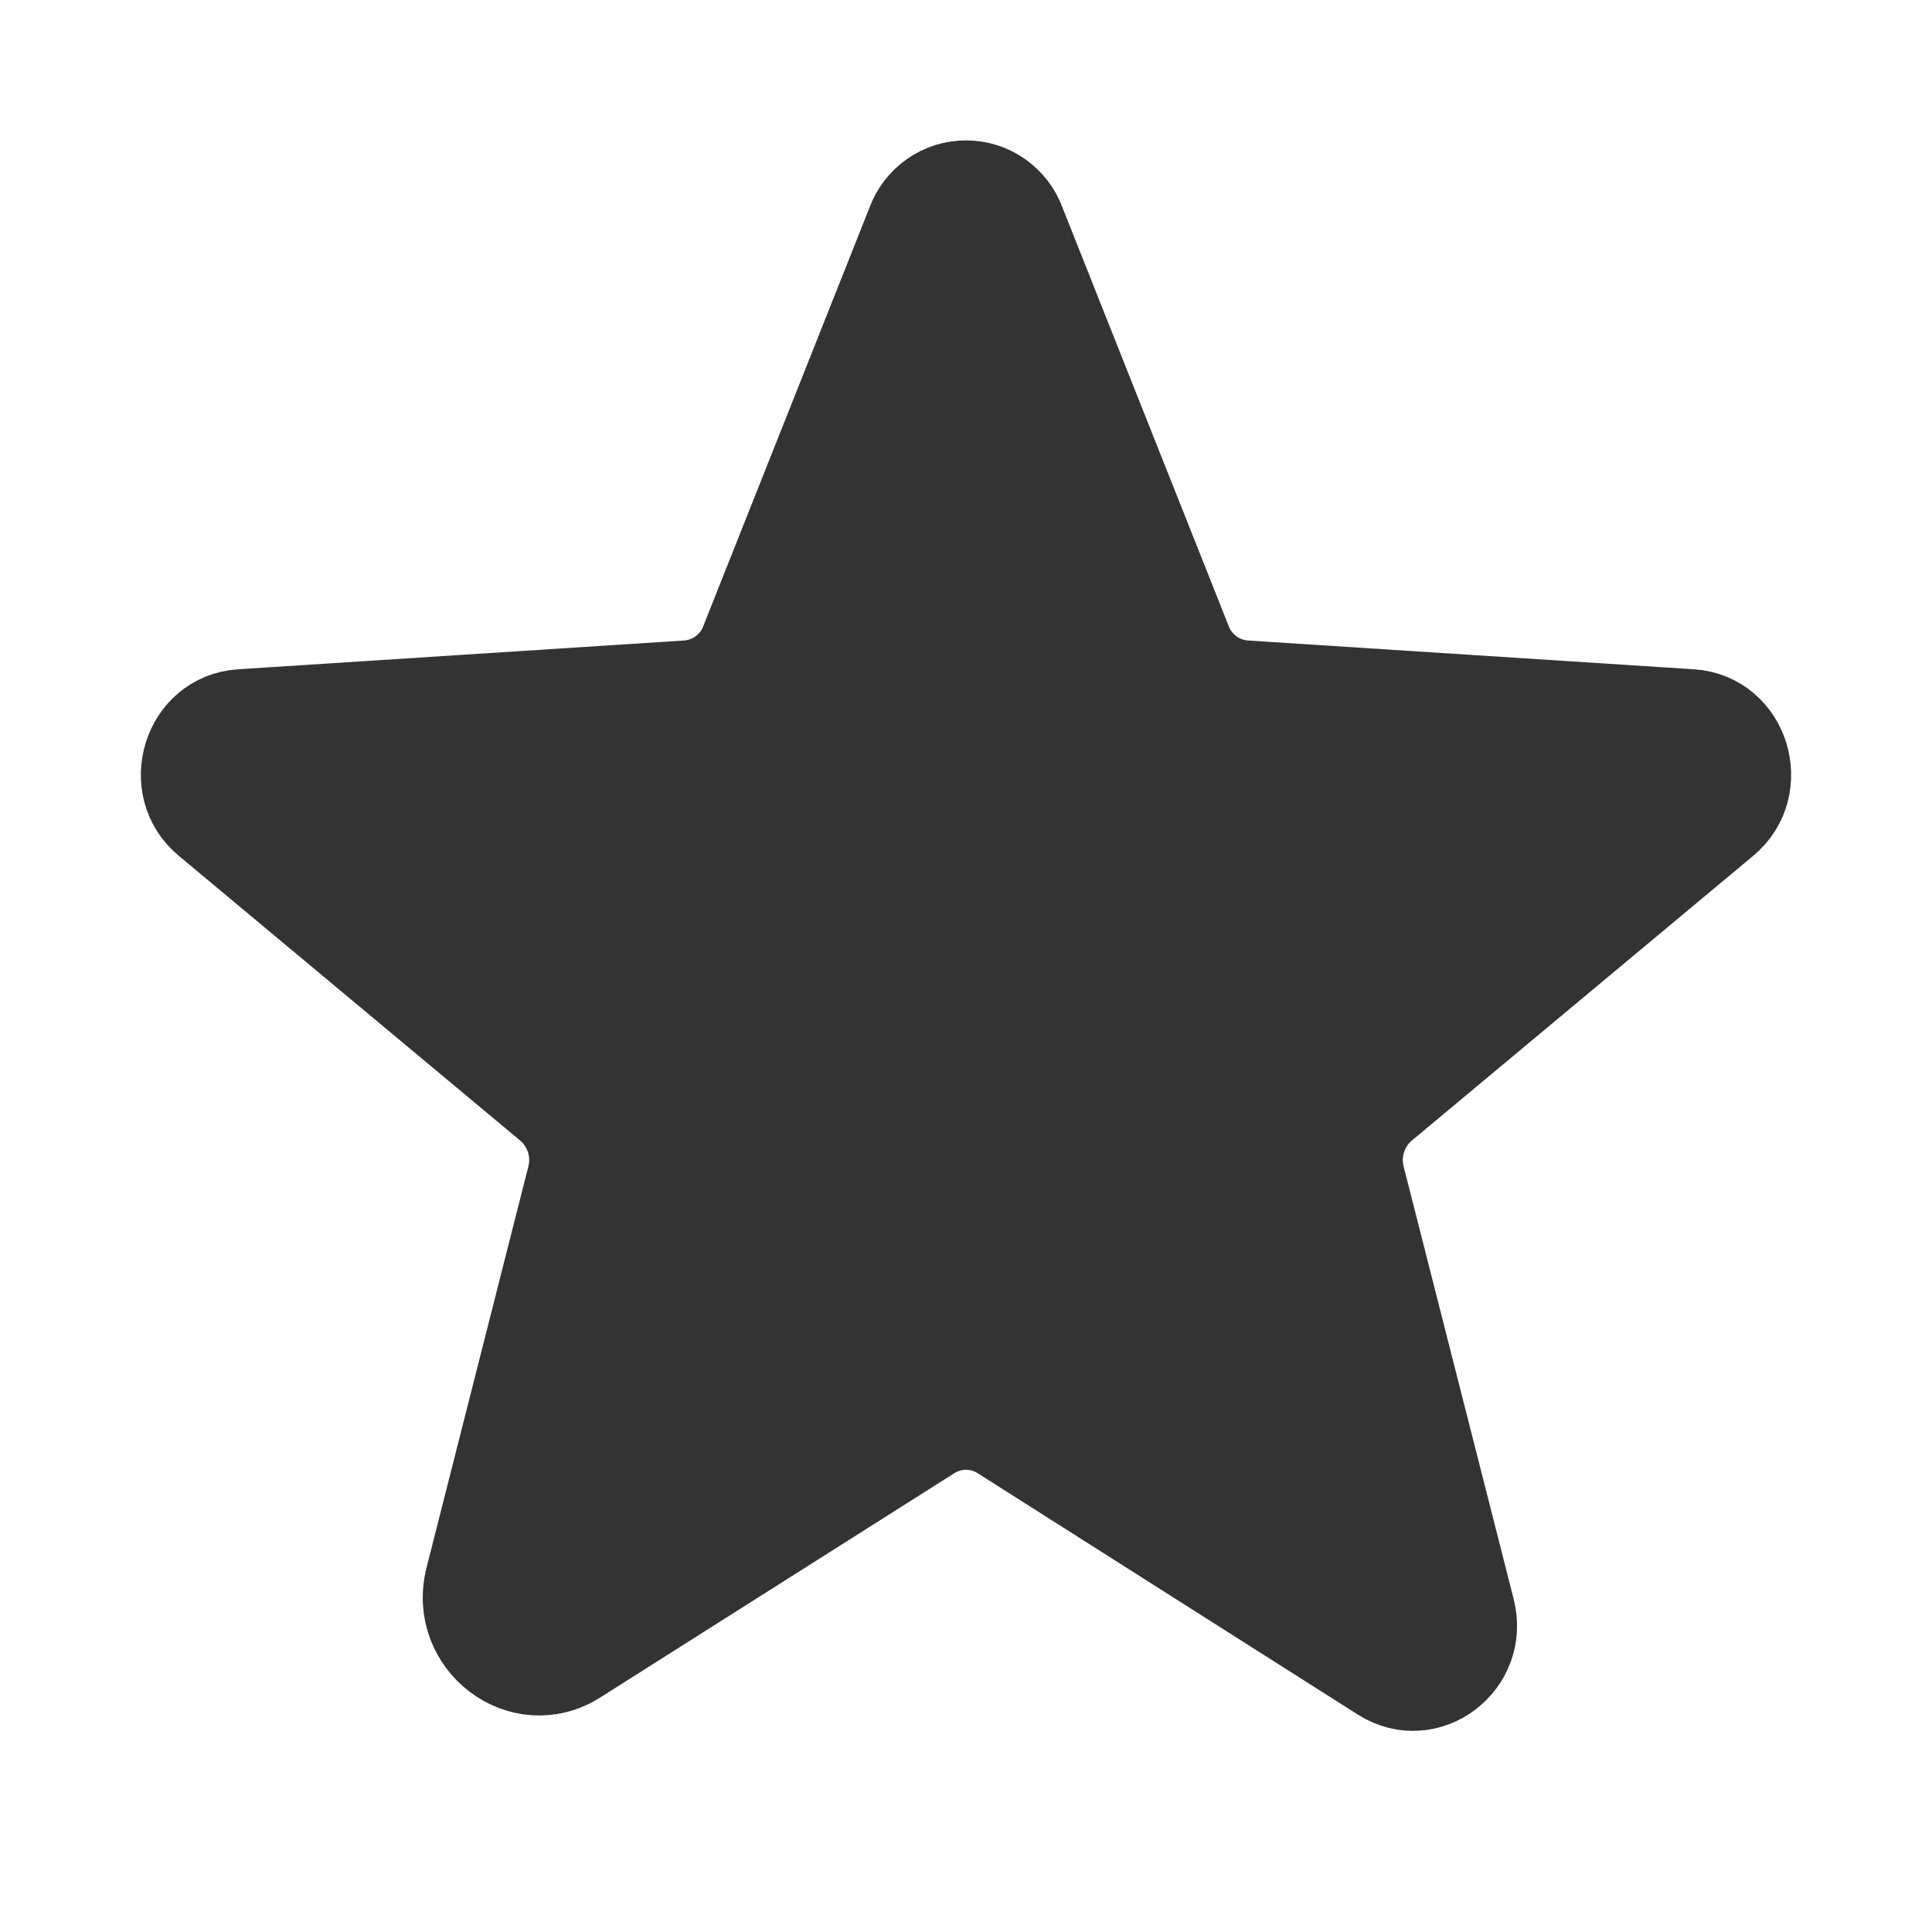
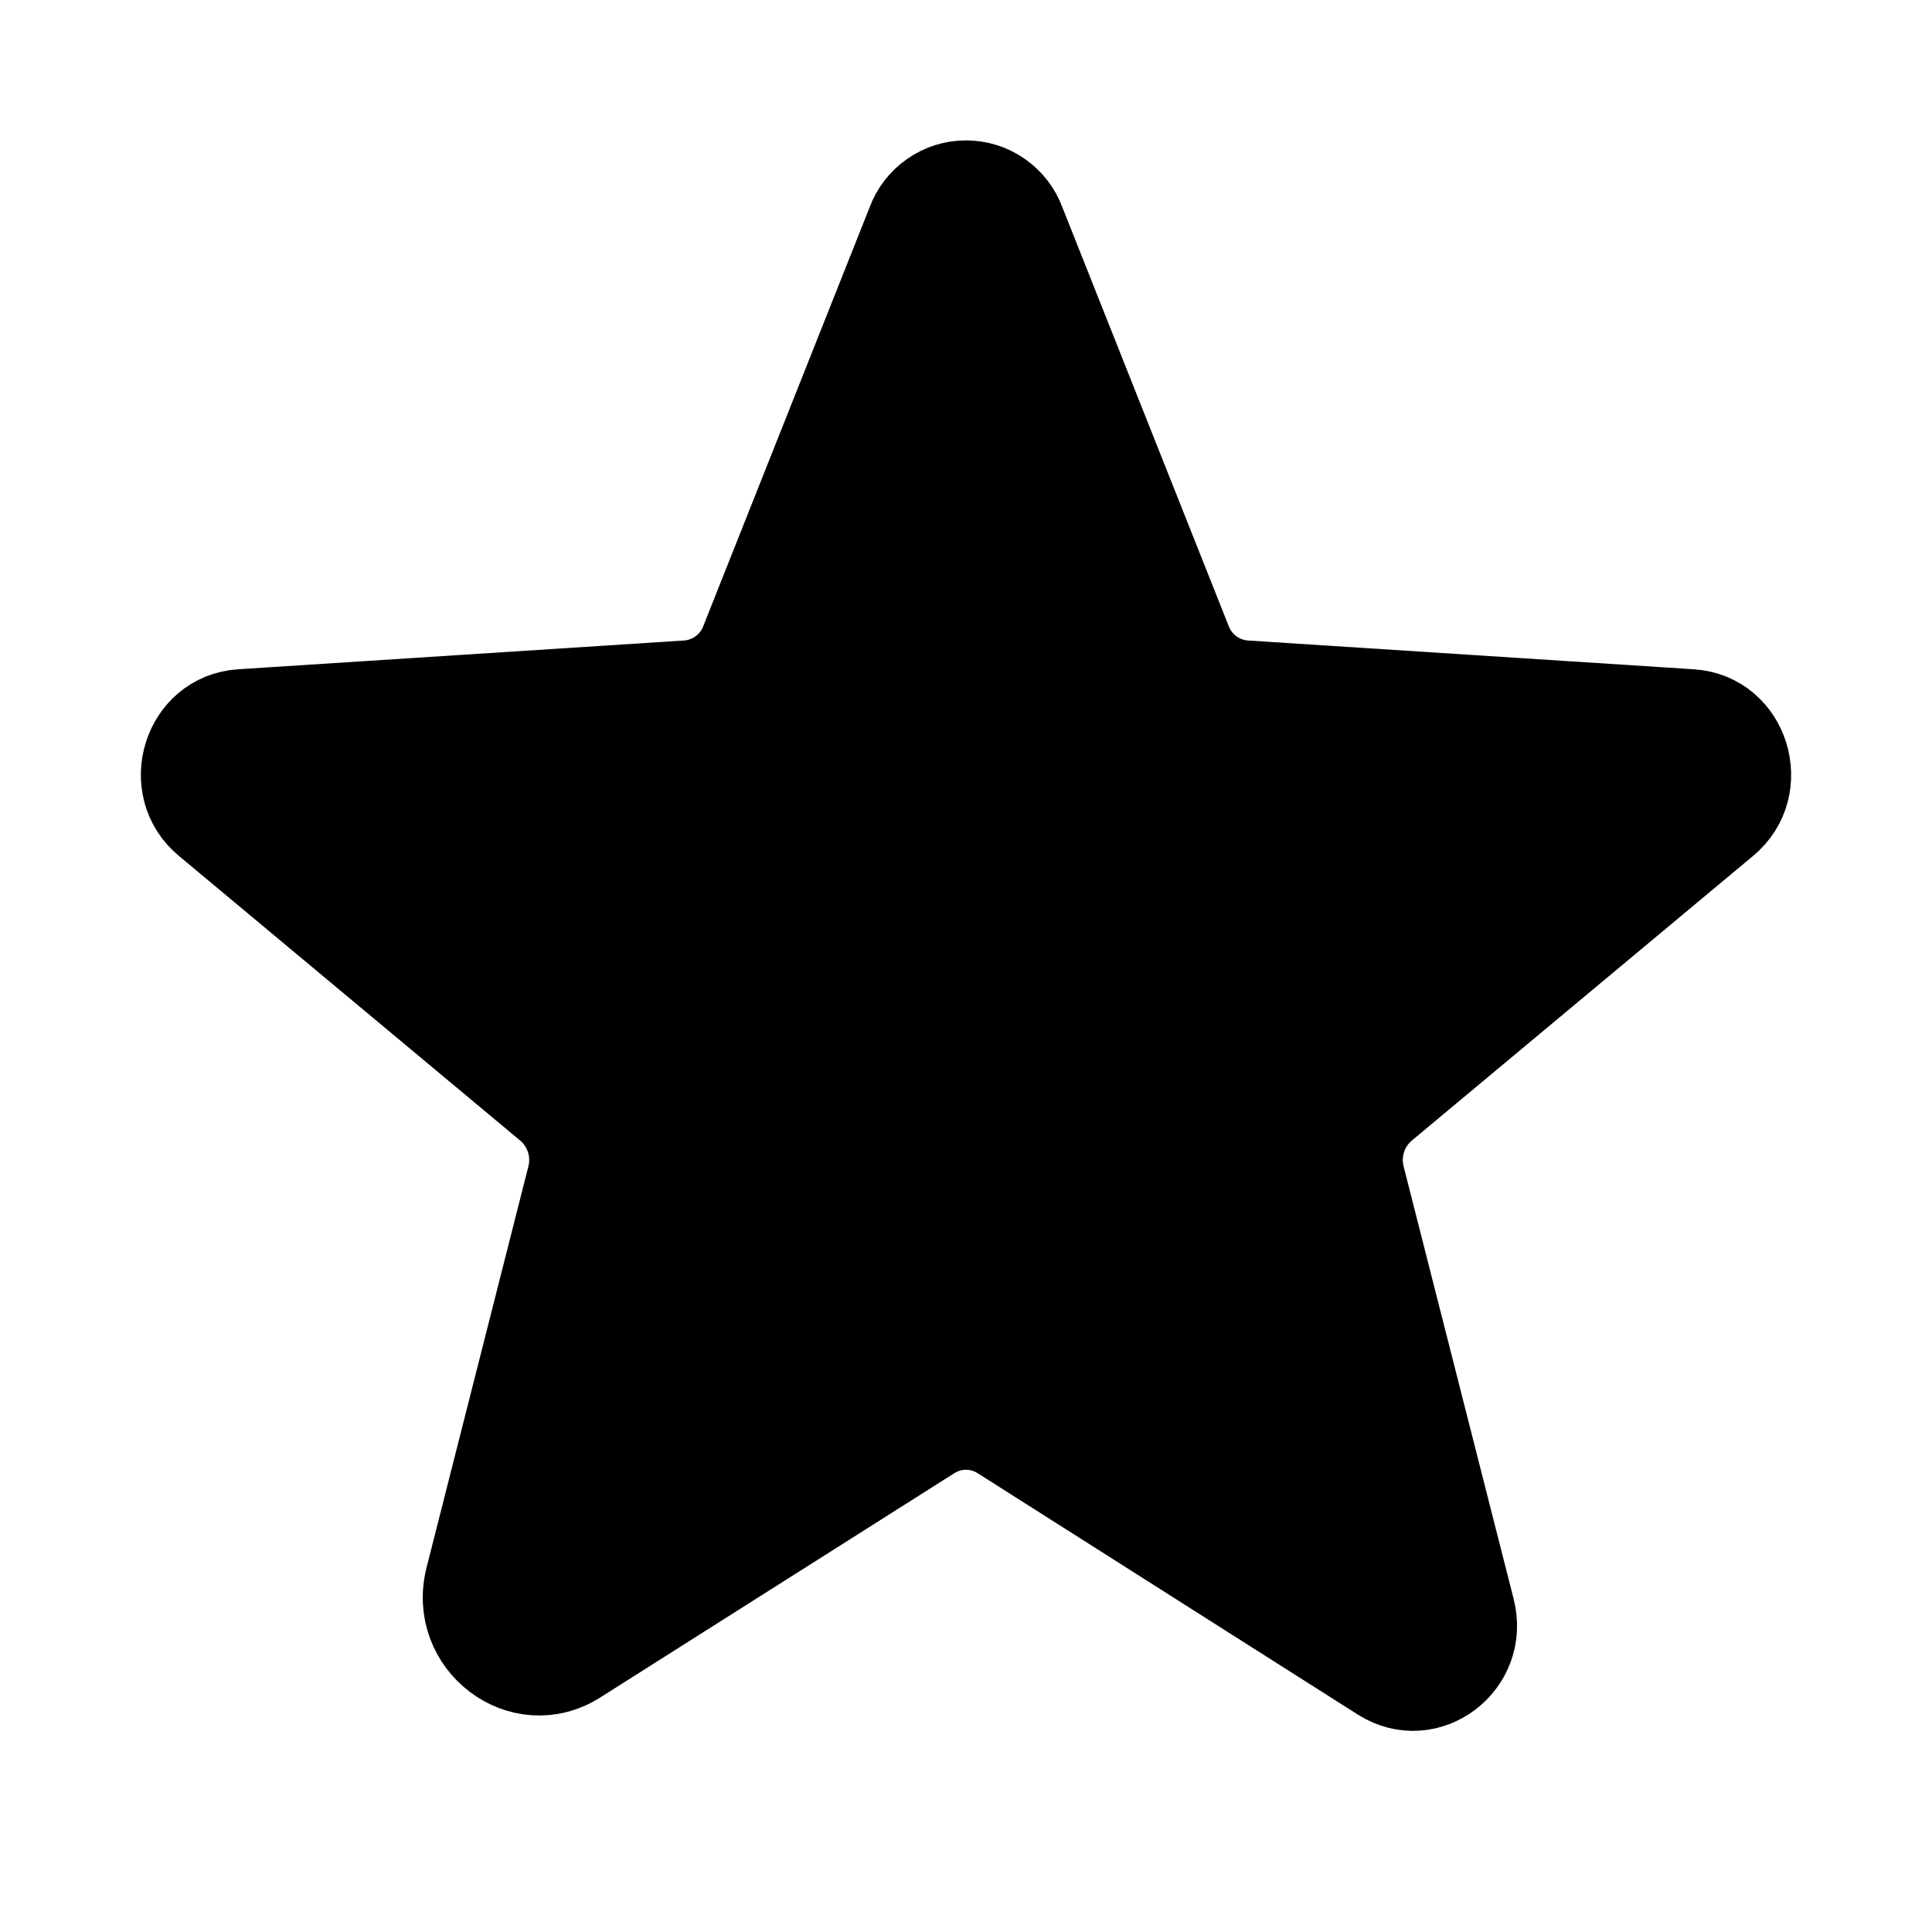
<svg xmlns="http://www.w3.org/2000/svg" width="24" height="24" viewBox="0 0 24 24" fill="none">
-   <path d="M12.412 17.878L17.137 20.878C17.747 21.262 18.497 20.691 18.319 19.988L16.95 14.606C16.913 14.457 16.919 14.3 16.967 14.155C17.015 14.009 17.103 13.879 17.222 13.781L21.459 10.247C22.012 9.788 21.731 8.859 21.009 8.813L15.478 8.456C15.327 8.447 15.182 8.395 15.061 8.305C14.939 8.215 14.846 8.092 14.794 7.95L12.731 2.756C12.677 2.606 12.577 2.477 12.446 2.385C12.316 2.293 12.16 2.244 12 2.244C11.84 2.244 11.684 2.293 11.554 2.385C11.423 2.477 11.323 2.606 11.269 2.756L9.206 7.95C9.154 8.092 9.061 8.215 8.939 8.305C8.818 8.395 8.673 8.447 8.522 8.456L2.991 8.813C2.269 8.859 1.988 9.788 2.541 10.247L6.778 13.781C6.897 13.879 6.985 14.009 7.033 14.155C7.081 14.3 7.087 14.457 7.05 14.606L5.784 19.594C5.569 20.438 6.469 21.122 7.191 20.663L11.588 17.878C11.711 17.8 11.854 17.758 12 17.758C12.146 17.758 12.289 17.8 12.412 17.878V17.878Z" fill="#333333" />
-   <path d="M12.412 17.878L17.137 20.878C17.747 21.262 18.497 20.691 18.319 19.988L16.95 14.606C16.913 14.457 16.919 14.3 16.967 14.155C17.015 14.009 17.103 13.879 17.222 13.781L21.459 10.247C22.012 9.788 21.731 8.859 21.009 8.813L15.478 8.456C15.327 8.447 15.182 8.395 15.061 8.305C14.939 8.215 14.846 8.092 14.794 7.95L12.731 2.756C12.677 2.606 12.577 2.477 12.446 2.385C12.316 2.293 12.16 2.244 12 2.244C11.84 2.244 11.684 2.293 11.554 2.385C11.423 2.477 11.323 2.606 11.269 2.756L9.206 7.95C9.154 8.092 9.061 8.215 8.939 8.305C8.818 8.395 8.673 8.447 8.522 8.456L2.991 8.813C2.269 8.859 1.988 9.788 2.541 10.247L6.778 13.781C6.897 13.879 6.985 14.009 7.033 14.155C7.081 14.3 7.087 14.457 7.05 14.606L5.784 19.594C5.569 20.438 6.469 21.122 7.191 20.663L11.588 17.878C11.711 17.8 11.854 17.758 12 17.758C12.146 17.758 12.289 17.8 12.412 17.878V17.878Z" stroke="#333333" stroke-linecap="round" stroke-linejoin="round" />
+   <path fill="currentColor" d="M12.412 17.878L17.137 20.878C17.747 21.262 18.497 20.691 18.319 19.988L16.95 14.606C16.913 14.457 16.919 14.3 16.967 14.155C17.015 14.009 17.103 13.879 17.222 13.781L21.459 10.247C22.012 9.788 21.731 8.859 21.009 8.813L15.478 8.456C15.327 8.447 15.182 8.395 15.061 8.305C14.939 8.215 14.846 8.092 14.794 7.95L12.731 2.756C12.677 2.606 12.577 2.477 12.446 2.385C12.316 2.293 12.16 2.244 12 2.244C11.84 2.244 11.684 2.293 11.554 2.385C11.423 2.477 11.323 2.606 11.269 2.756L9.206 7.95C9.154 8.092 9.061 8.215 8.939 8.305C8.818 8.395 8.673 8.447 8.522 8.456L2.991 8.813C2.269 8.859 1.988 9.788 2.541 10.247L6.778 13.781C6.897 13.879 6.985 14.009 7.033 14.155C7.081 14.3 7.087 14.457 7.05 14.606L5.784 19.594C5.569 20.438 6.469 21.122 7.191 20.663L11.588 17.878C11.711 17.8 11.854 17.758 12 17.758C12.146 17.758 12.289 17.8 12.412 17.878V17.878Z" />
+   <path stroke="currentColor" d="M12.412 17.878L17.137 20.878C17.747 21.262 18.497 20.691 18.319 19.988L16.95 14.606C16.913 14.457 16.919 14.3 16.967 14.155C17.015 14.009 17.103 13.879 17.222 13.781L21.459 10.247C22.012 9.788 21.731 8.859 21.009 8.813L15.478 8.456C15.327 8.447 15.182 8.395 15.061 8.305C14.939 8.215 14.846 8.092 14.794 7.95L12.731 2.756C12.677 2.606 12.577 2.477 12.446 2.385C12.316 2.293 12.16 2.244 12 2.244C11.84 2.244 11.684 2.293 11.554 2.385C11.423 2.477 11.323 2.606 11.269 2.756L9.206 7.95C9.154 8.092 9.061 8.215 8.939 8.305C8.818 8.395 8.673 8.447 8.522 8.456L2.991 8.813C2.269 8.859 1.988 9.788 2.541 10.247L6.778 13.781C6.897 13.879 6.985 14.009 7.033 14.155C7.081 14.3 7.087 14.457 7.05 14.606L5.784 19.594C5.569 20.438 6.469 21.122 7.191 20.663L11.588 17.878C11.711 17.8 11.854 17.758 12 17.758C12.146 17.758 12.289 17.8 12.412 17.878V17.878Z" stroke-linecap="round" stroke-linejoin="round" />
</svg>
